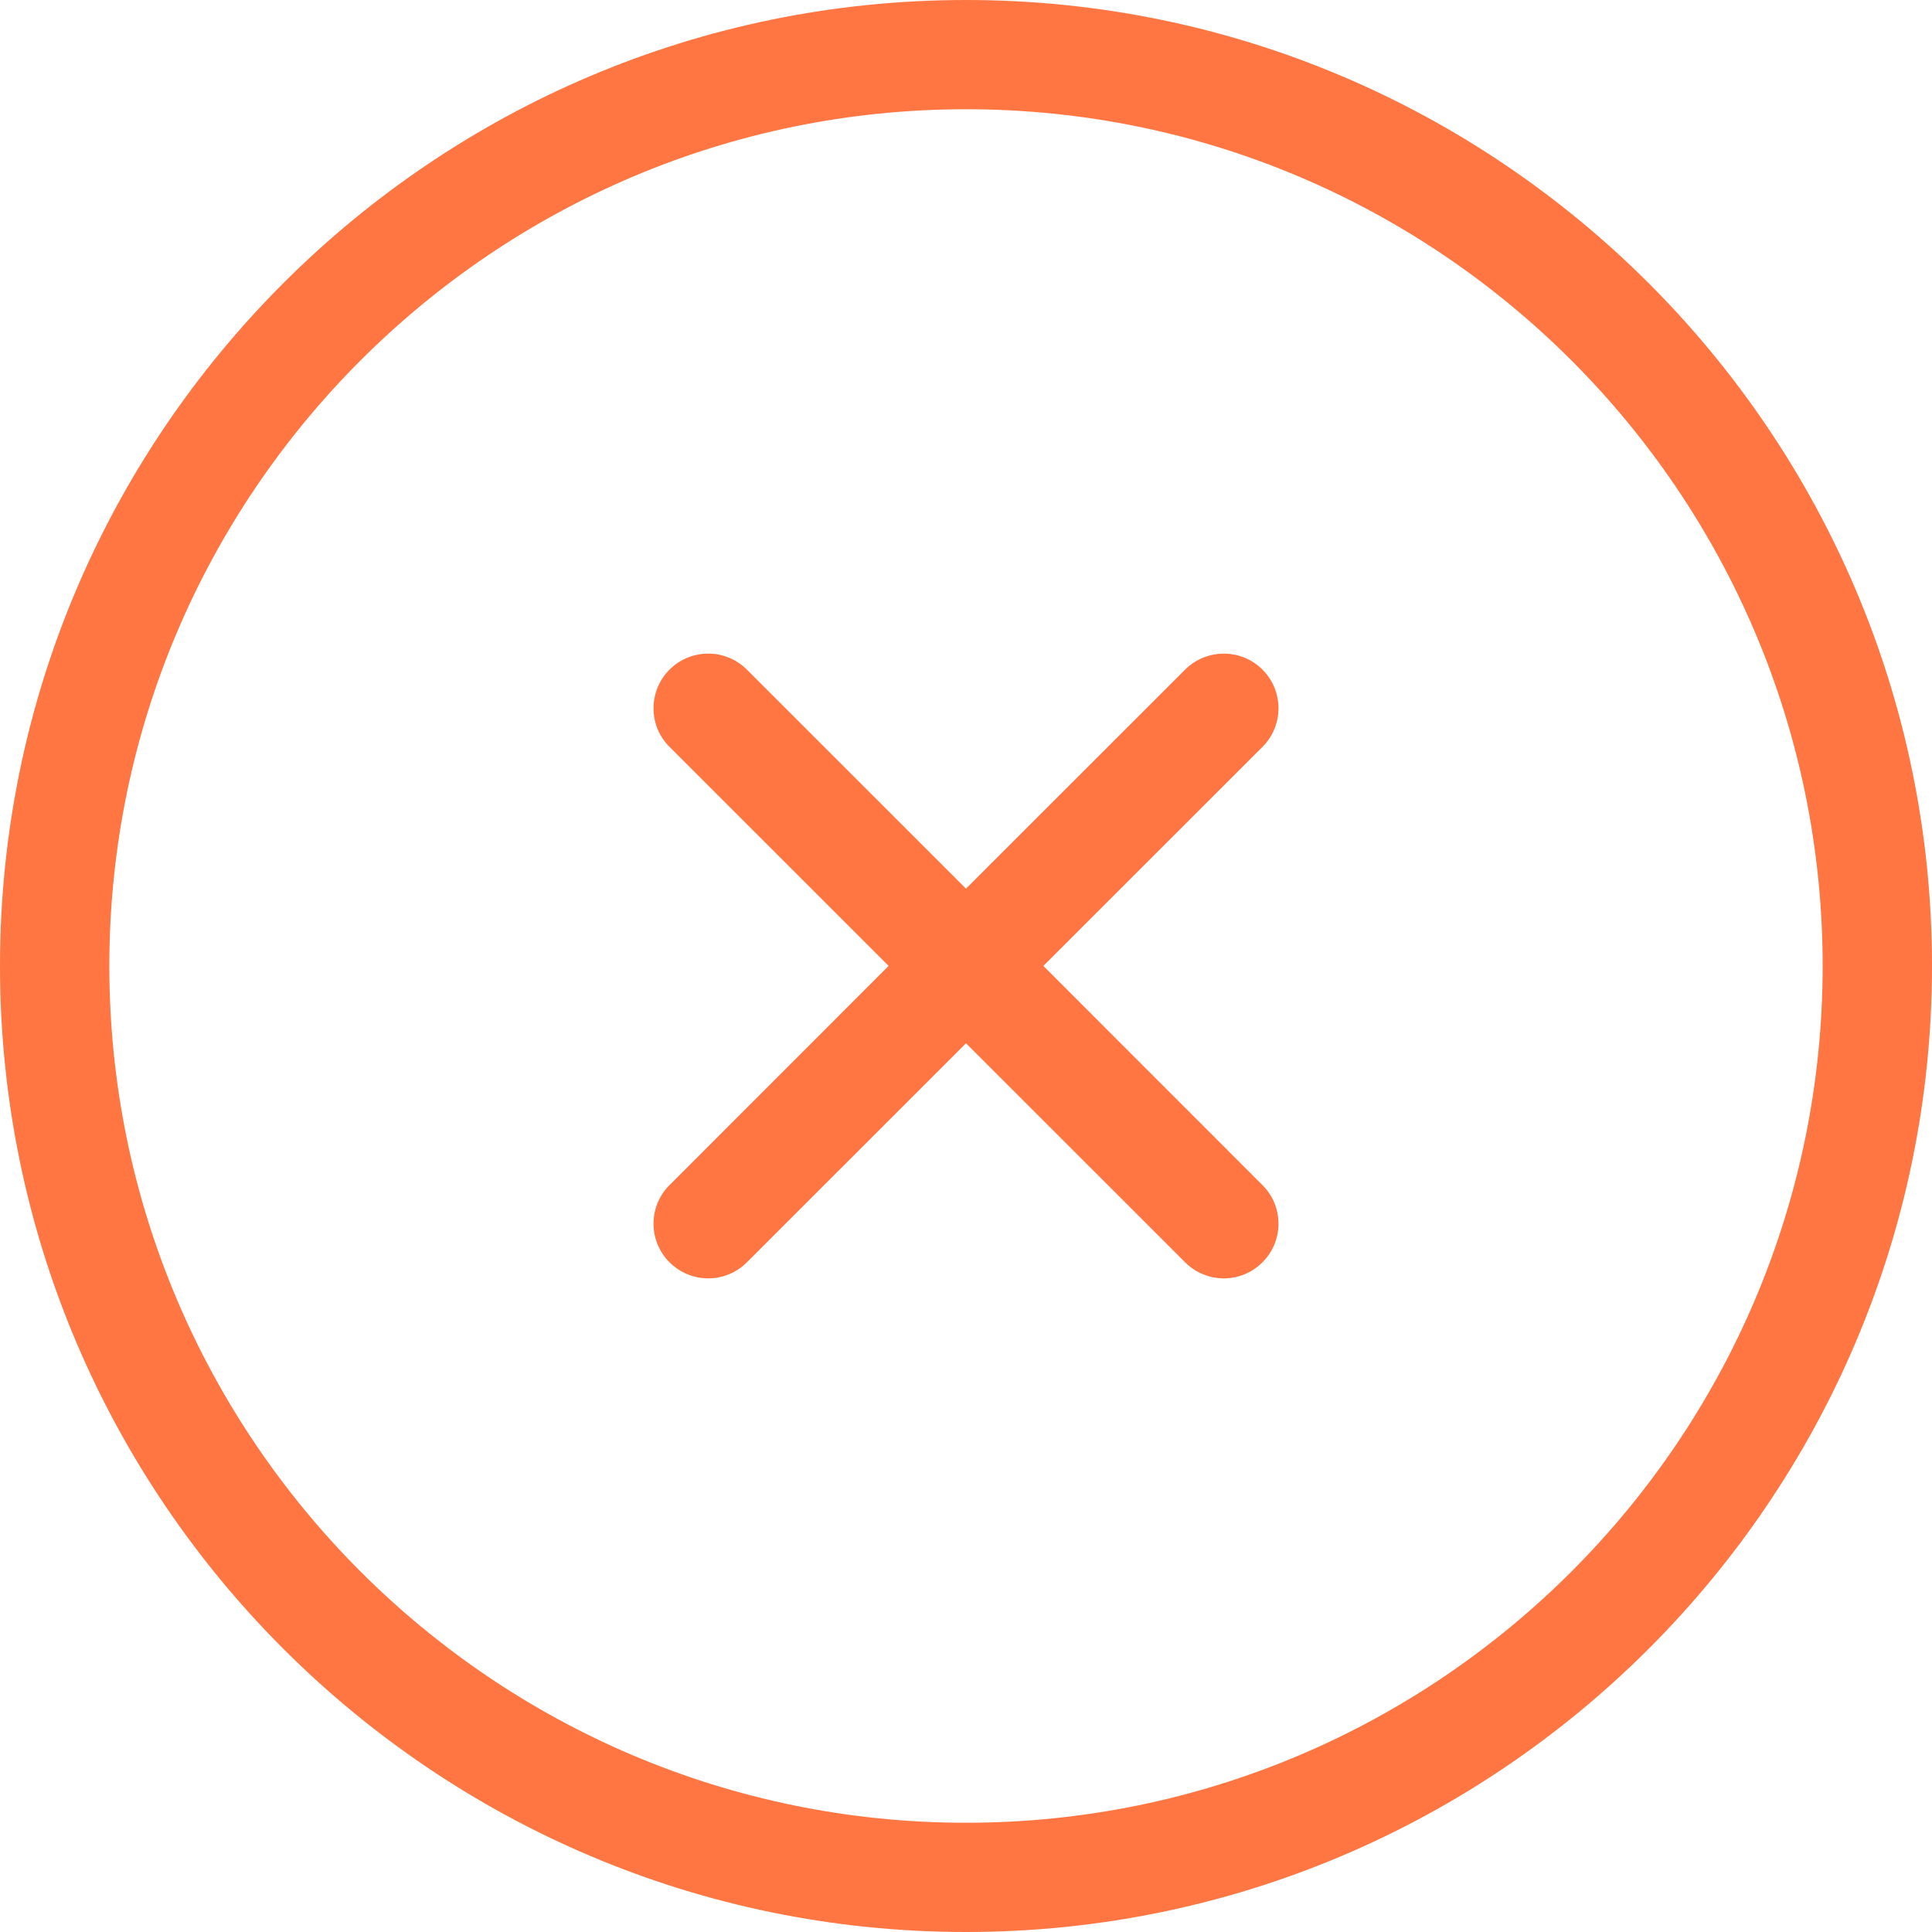
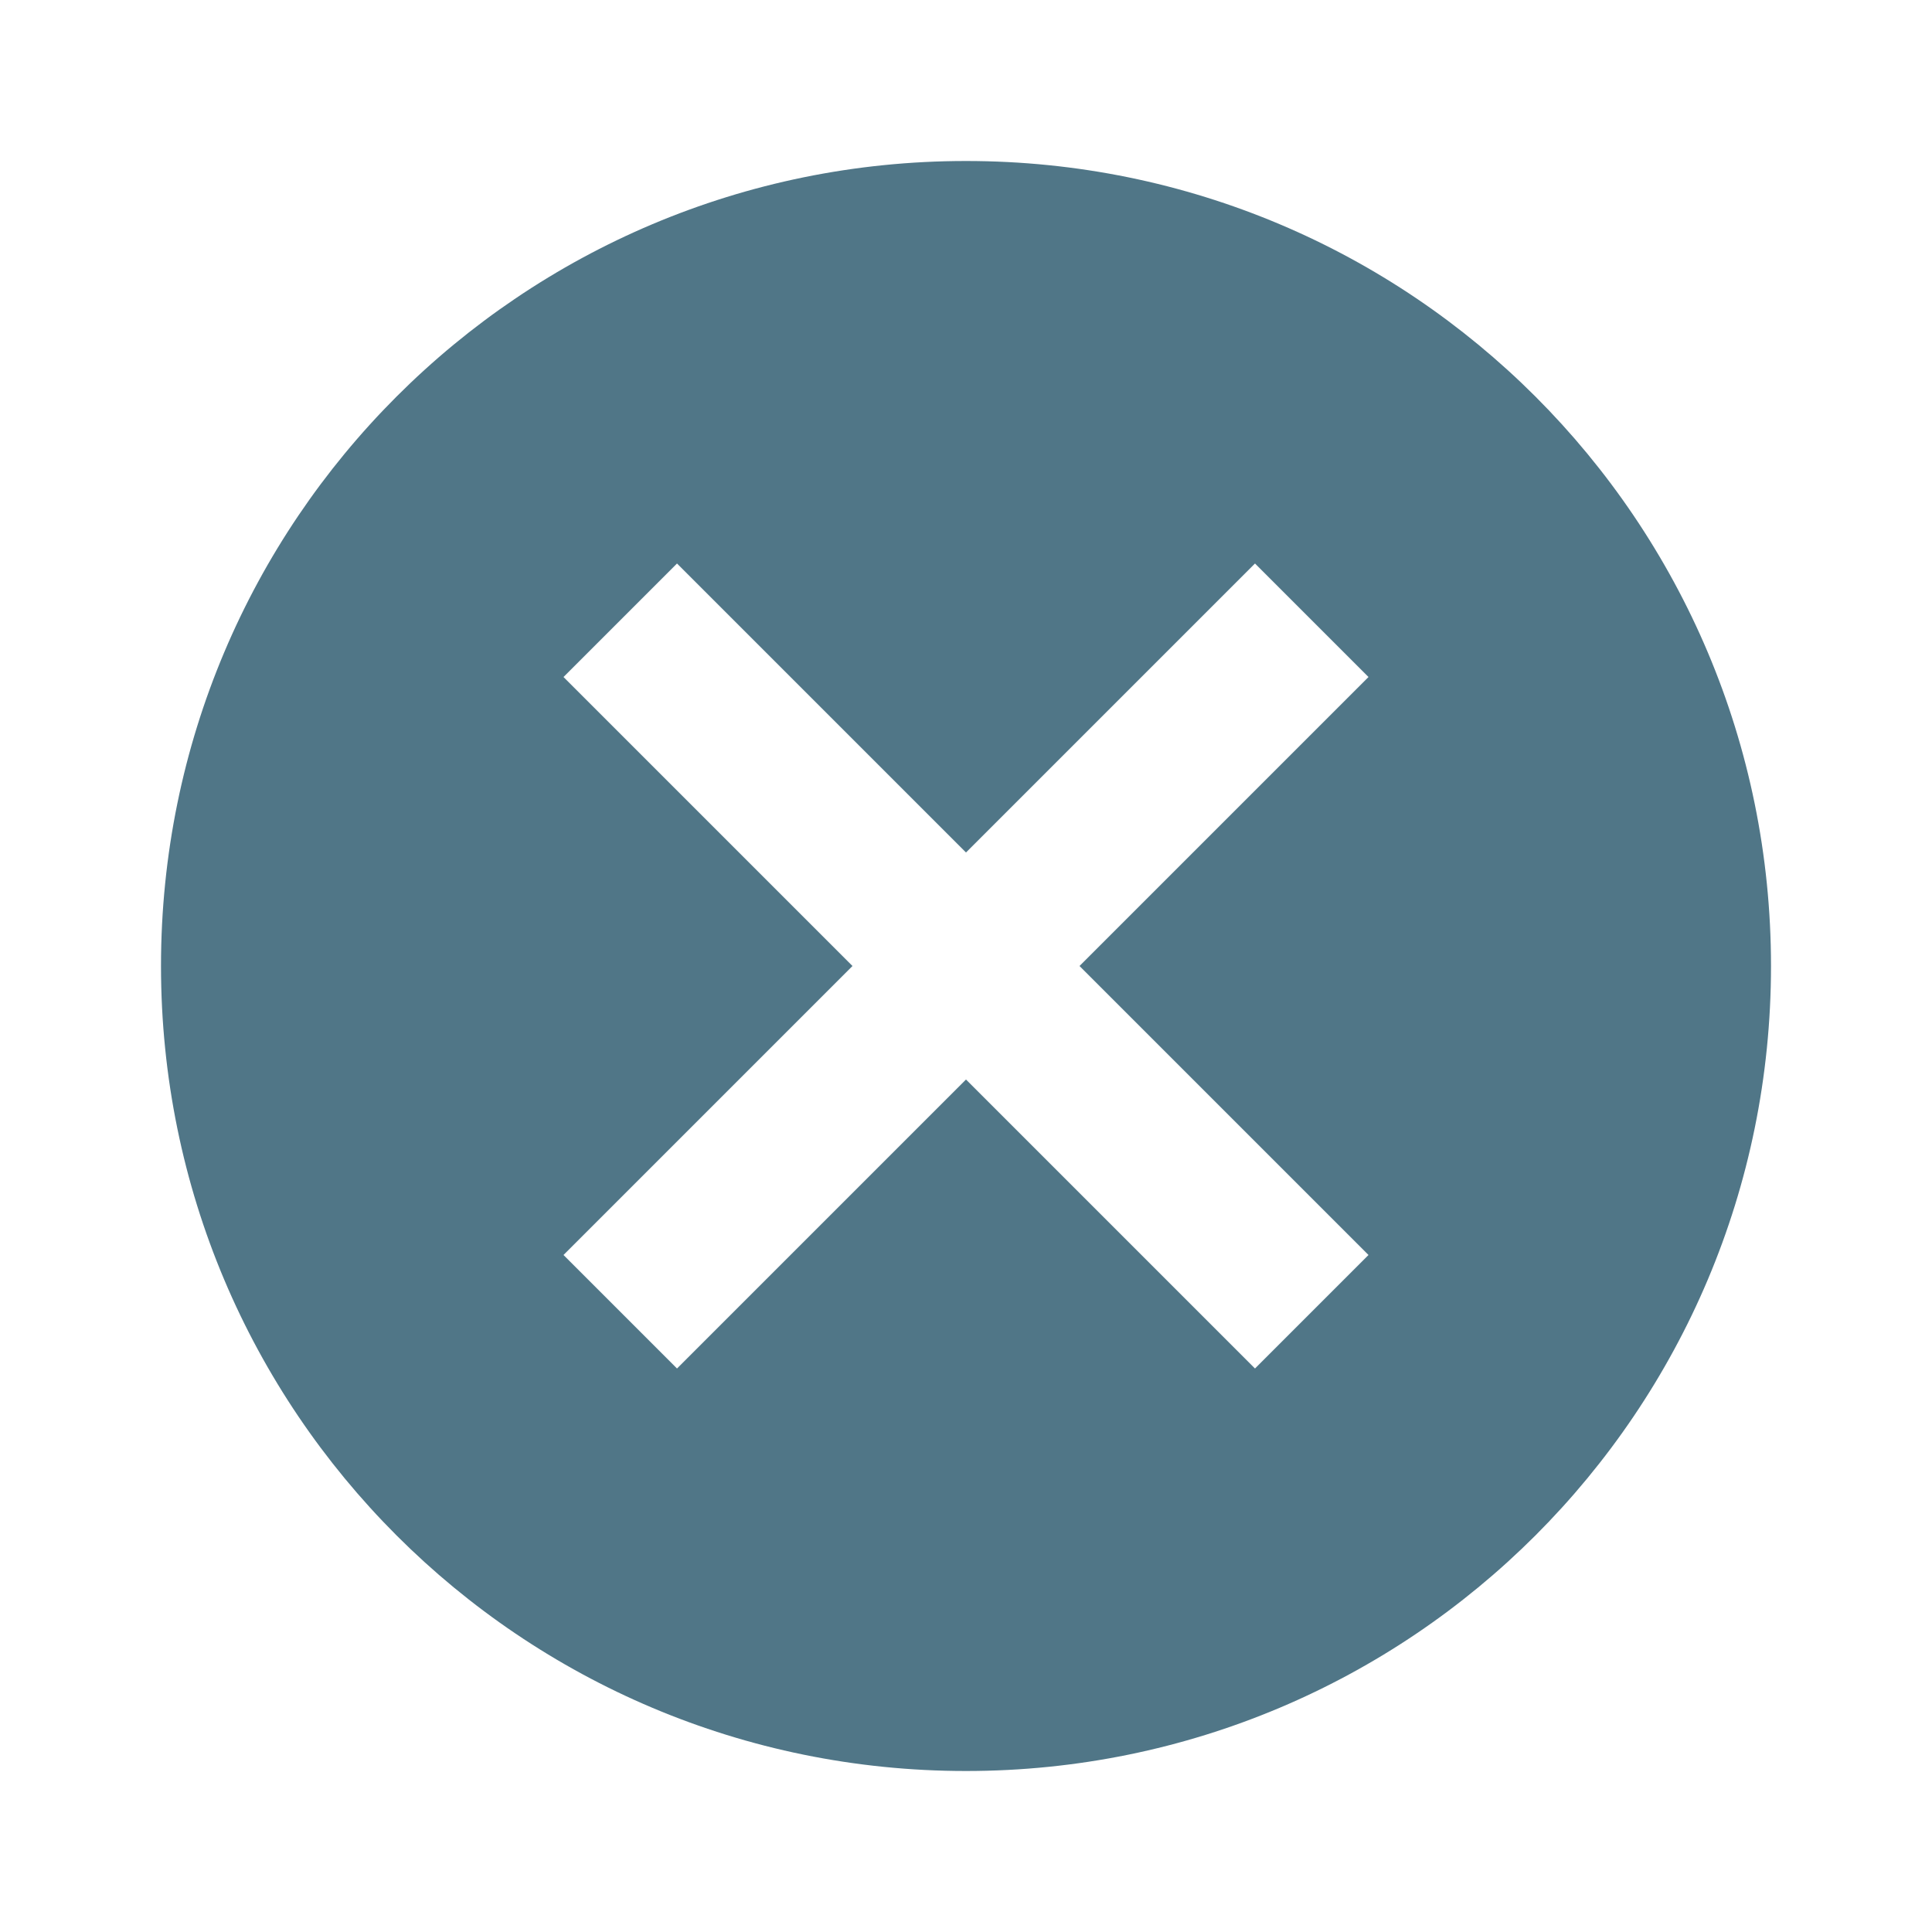
- <svg xmlns="http://www.w3.org/2000/svg" width="22" height="22" viewBox="0 0 22 22" fill="none">
-   <path fill-rule="evenodd" clip-rule="evenodd" d="M14.376 8.505L11.881 10.999L14.376 13.495C14.619 13.737 14.619 14.132 14.376 14.374C14.254 14.496 14.095 14.557 13.935 14.557C13.777 14.557 13.617 14.496 13.495 14.374L11 11.88L8.505 14.374C8.384 14.496 8.223 14.557 8.065 14.557C7.905 14.557 7.746 14.496 7.624 14.374C7.381 14.132 7.381 13.737 7.624 13.495L10.119 10.999L7.624 8.505C7.381 8.263 7.381 7.868 7.624 7.625C7.868 7.382 8.261 7.382 8.505 7.625L11 10.119L13.495 7.625C13.74 7.382 14.134 7.383 14.376 7.625C14.619 7.868 14.619 8.263 14.376 8.505ZM11 20.756C5.62 20.756 1.245 16.379 1.245 10.999C1.245 5.621 5.62 1.244 11 1.244C16.38 1.244 20.755 5.621 20.755 10.999C20.755 16.379 16.38 20.756 11 20.756ZM11 0C4.934 0 0 4.935 0 10.999C0 17.065 4.934 22 11 22C17.066 22 22 17.065 22 10.999C22 4.935 17.066 0 11 0Z" fill="#FF7643" />
+ <svg xmlns="http://www.w3.org/2000/svg" width="24" height="24" viewBox="0 0 24 24" fill="none">
+   <path d="M12 2C17.53 2 22 6.47 22 12C22 17.53 17.53 22 12 22C6.47 22 2 17.53 2 12C2 6.47 6.47 2 12 2ZM15.59 7L12 10.59L8.41 7L7 8.41L10.59 12L7 15.59L8.41 17L12 13.41L15.59 17L17 15.59L13.41 12L17 8.41L15.59 7Z" fill="#507687" />
</svg>
